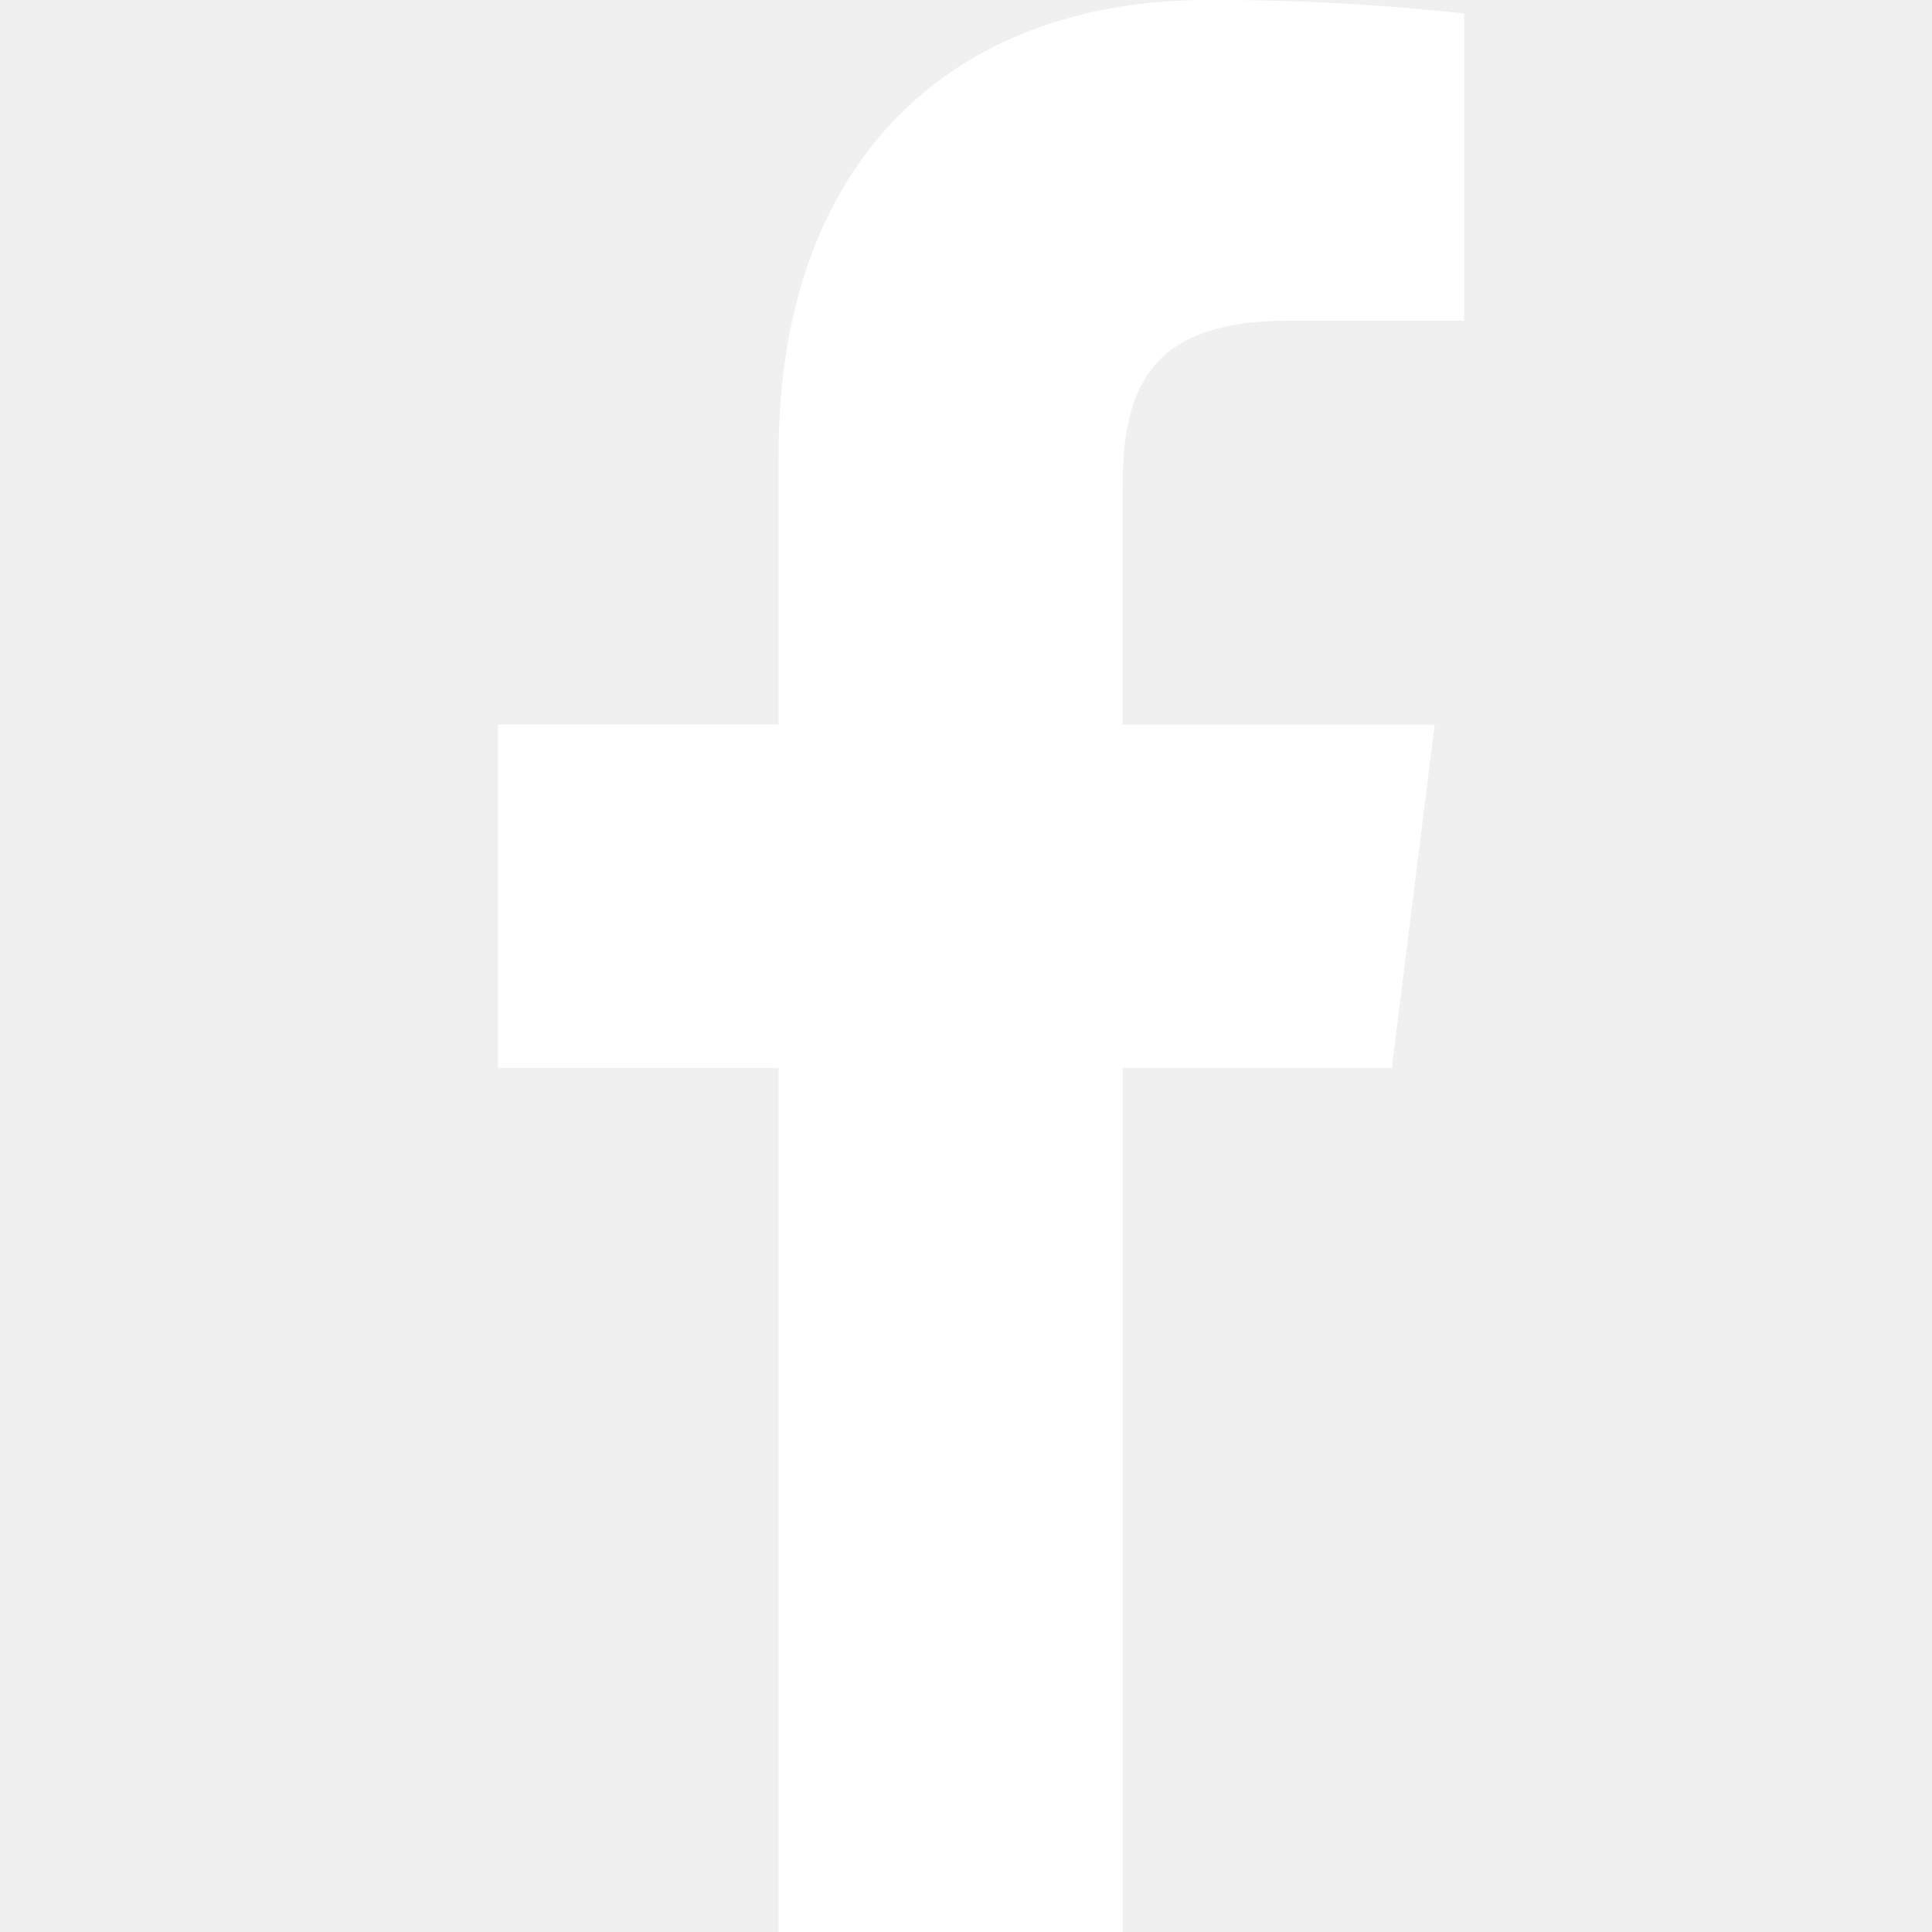
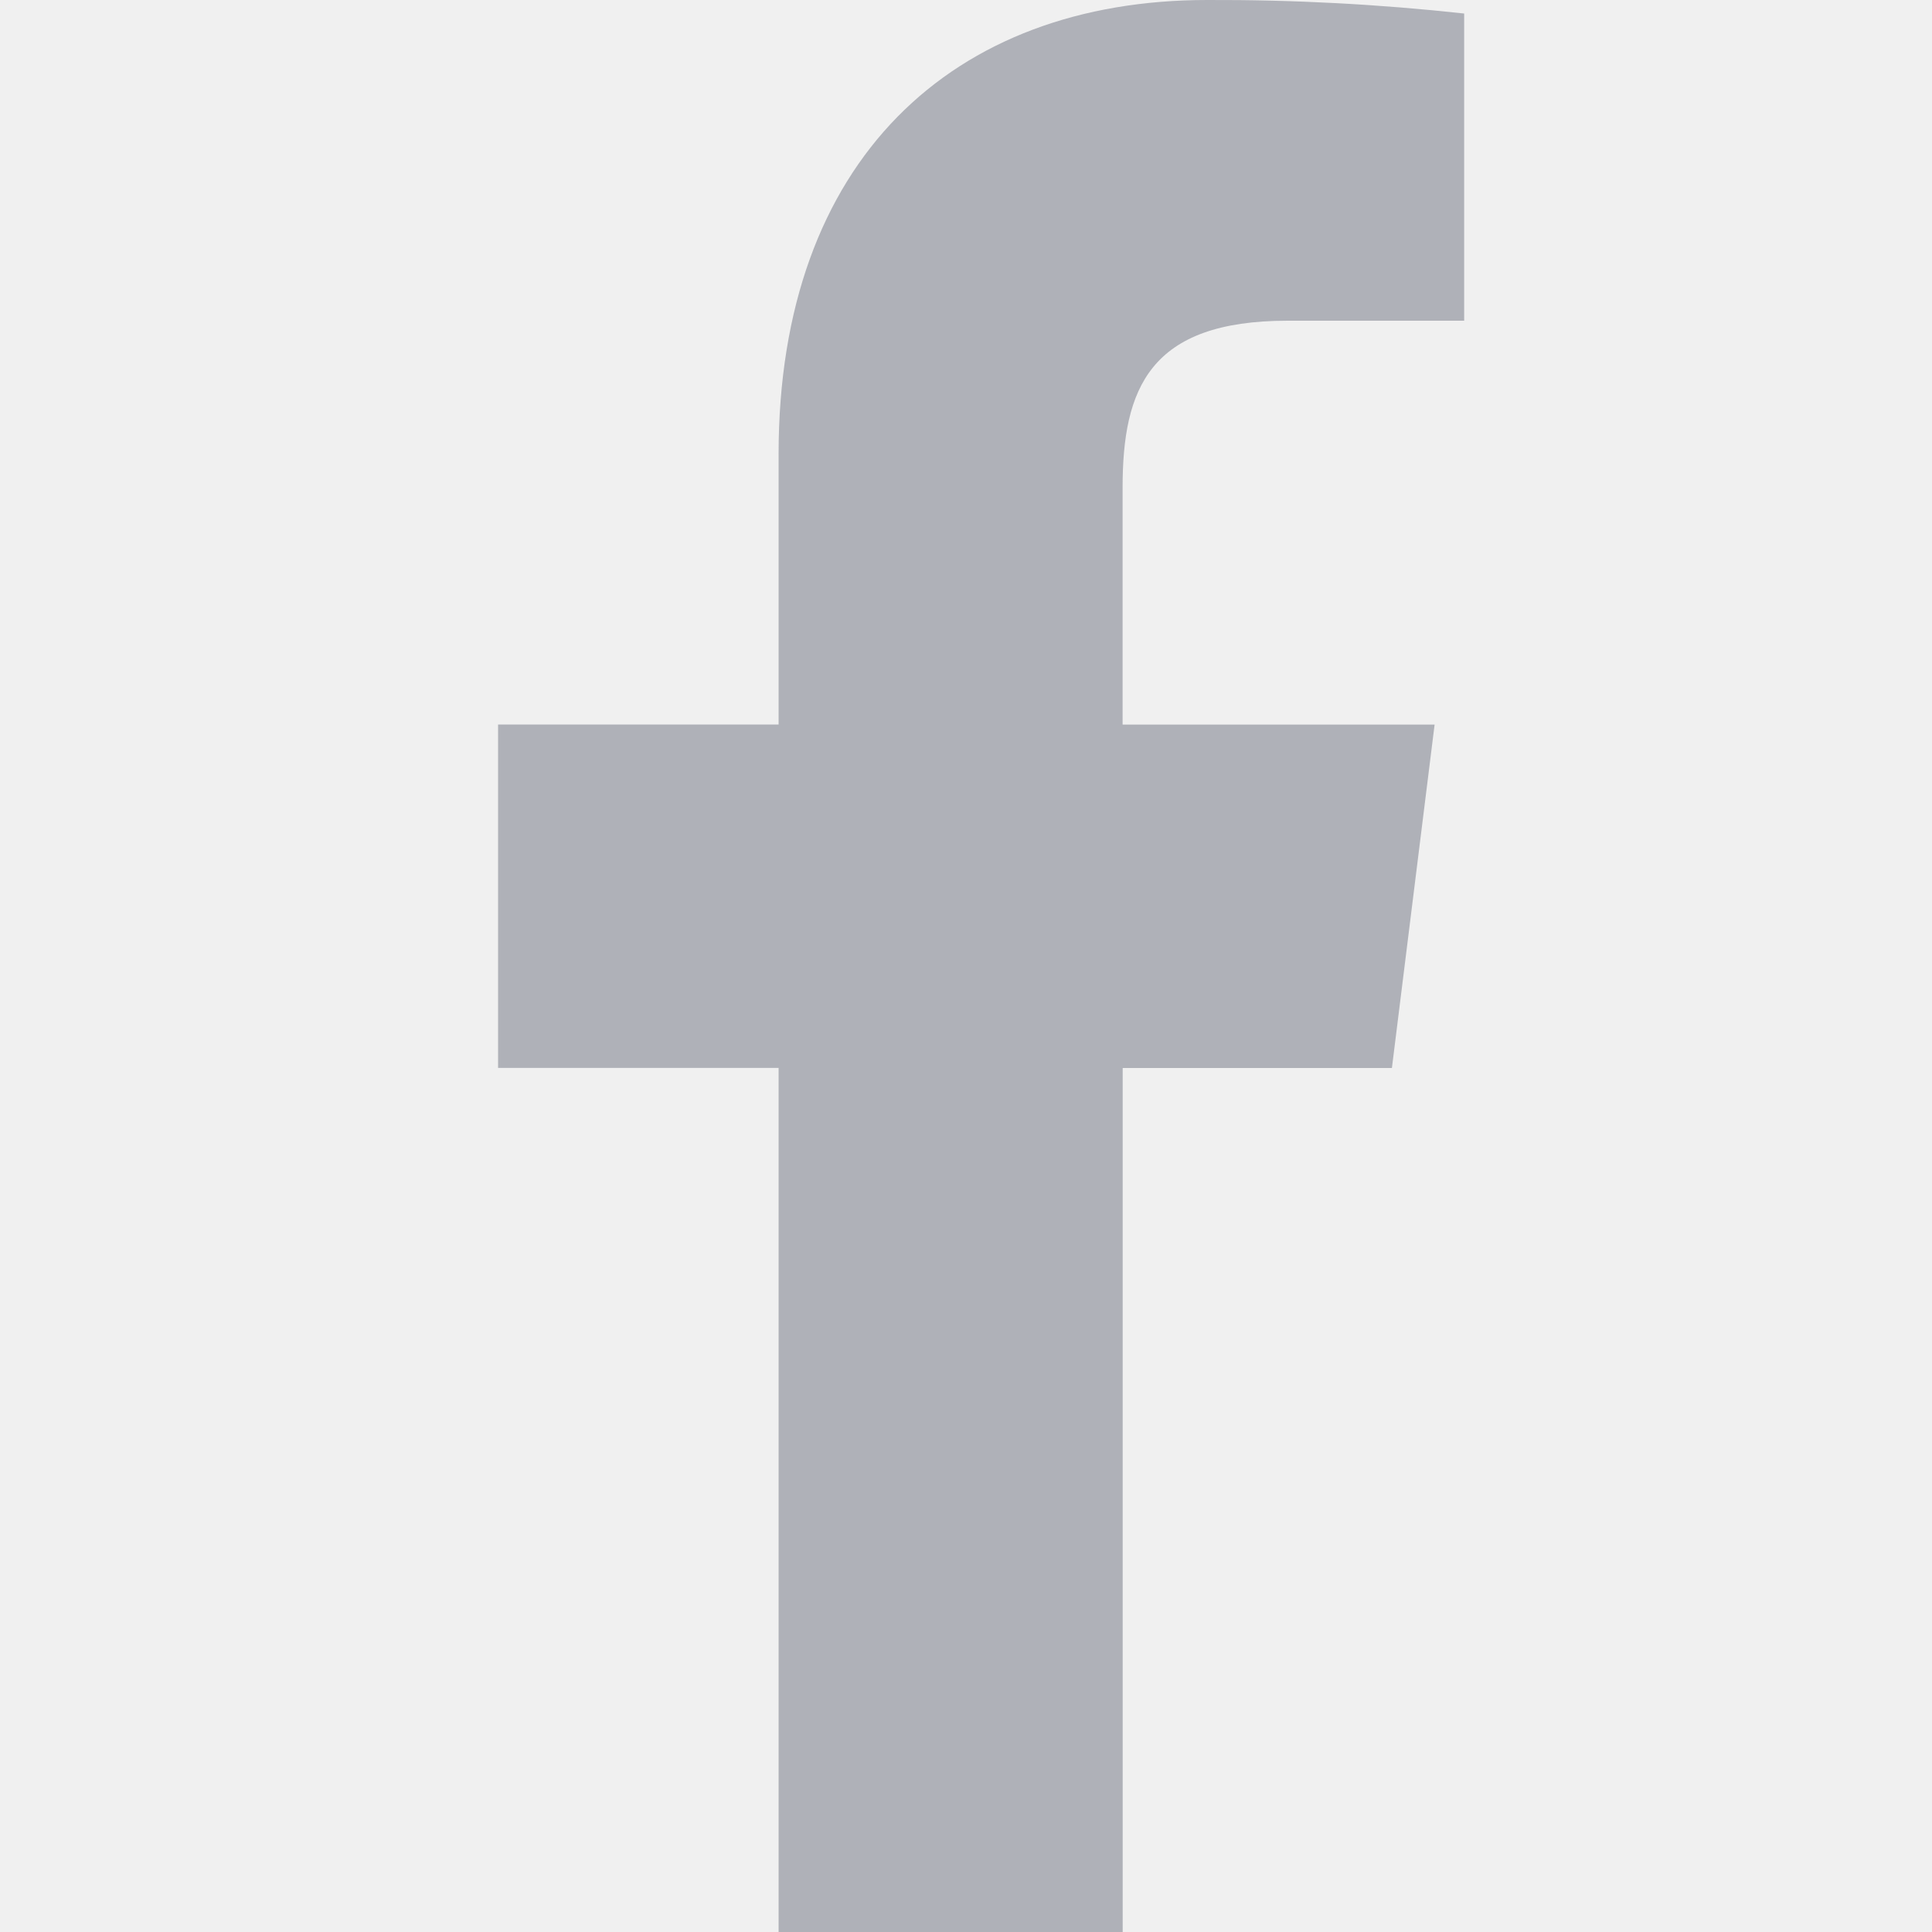
<svg xmlns="http://www.w3.org/2000/svg" width="20" height="20" fill="none">
  <g clip-path="url(#a)">
-     <path d="M13.33 3.32h1.827V.14a23.576 23.576 0 0 0-2.66-.14C9.864 0 8.06 1.656 8.06 4.7v2.8H5.156v3.555H8.06V20h3.562v-8.944h2.787l.443-3.555h-3.231V5.05c0-1.027.277-1.73 1.709-1.73Z" fill="#fff" />
+     <path d="M13.33 3.32h1.827V.14a23.578 23.578 0 0 0-2.66-.14C9.864 0 8.06 1.656 8.06 4.7v2.8H5.156v3.555H8.06V20h3.562v-8.944h2.787l.442-3.555h-3.23V5.05c0-1.027.277-1.73 1.709-1.73Z" fill="#AFB1B8" />
  </g>
  <defs>
    <clipPath id="a">
      <path fill="#fff" d="M0 0h20v20H0z" />
    </clipPath>
  </defs>
</svg>
